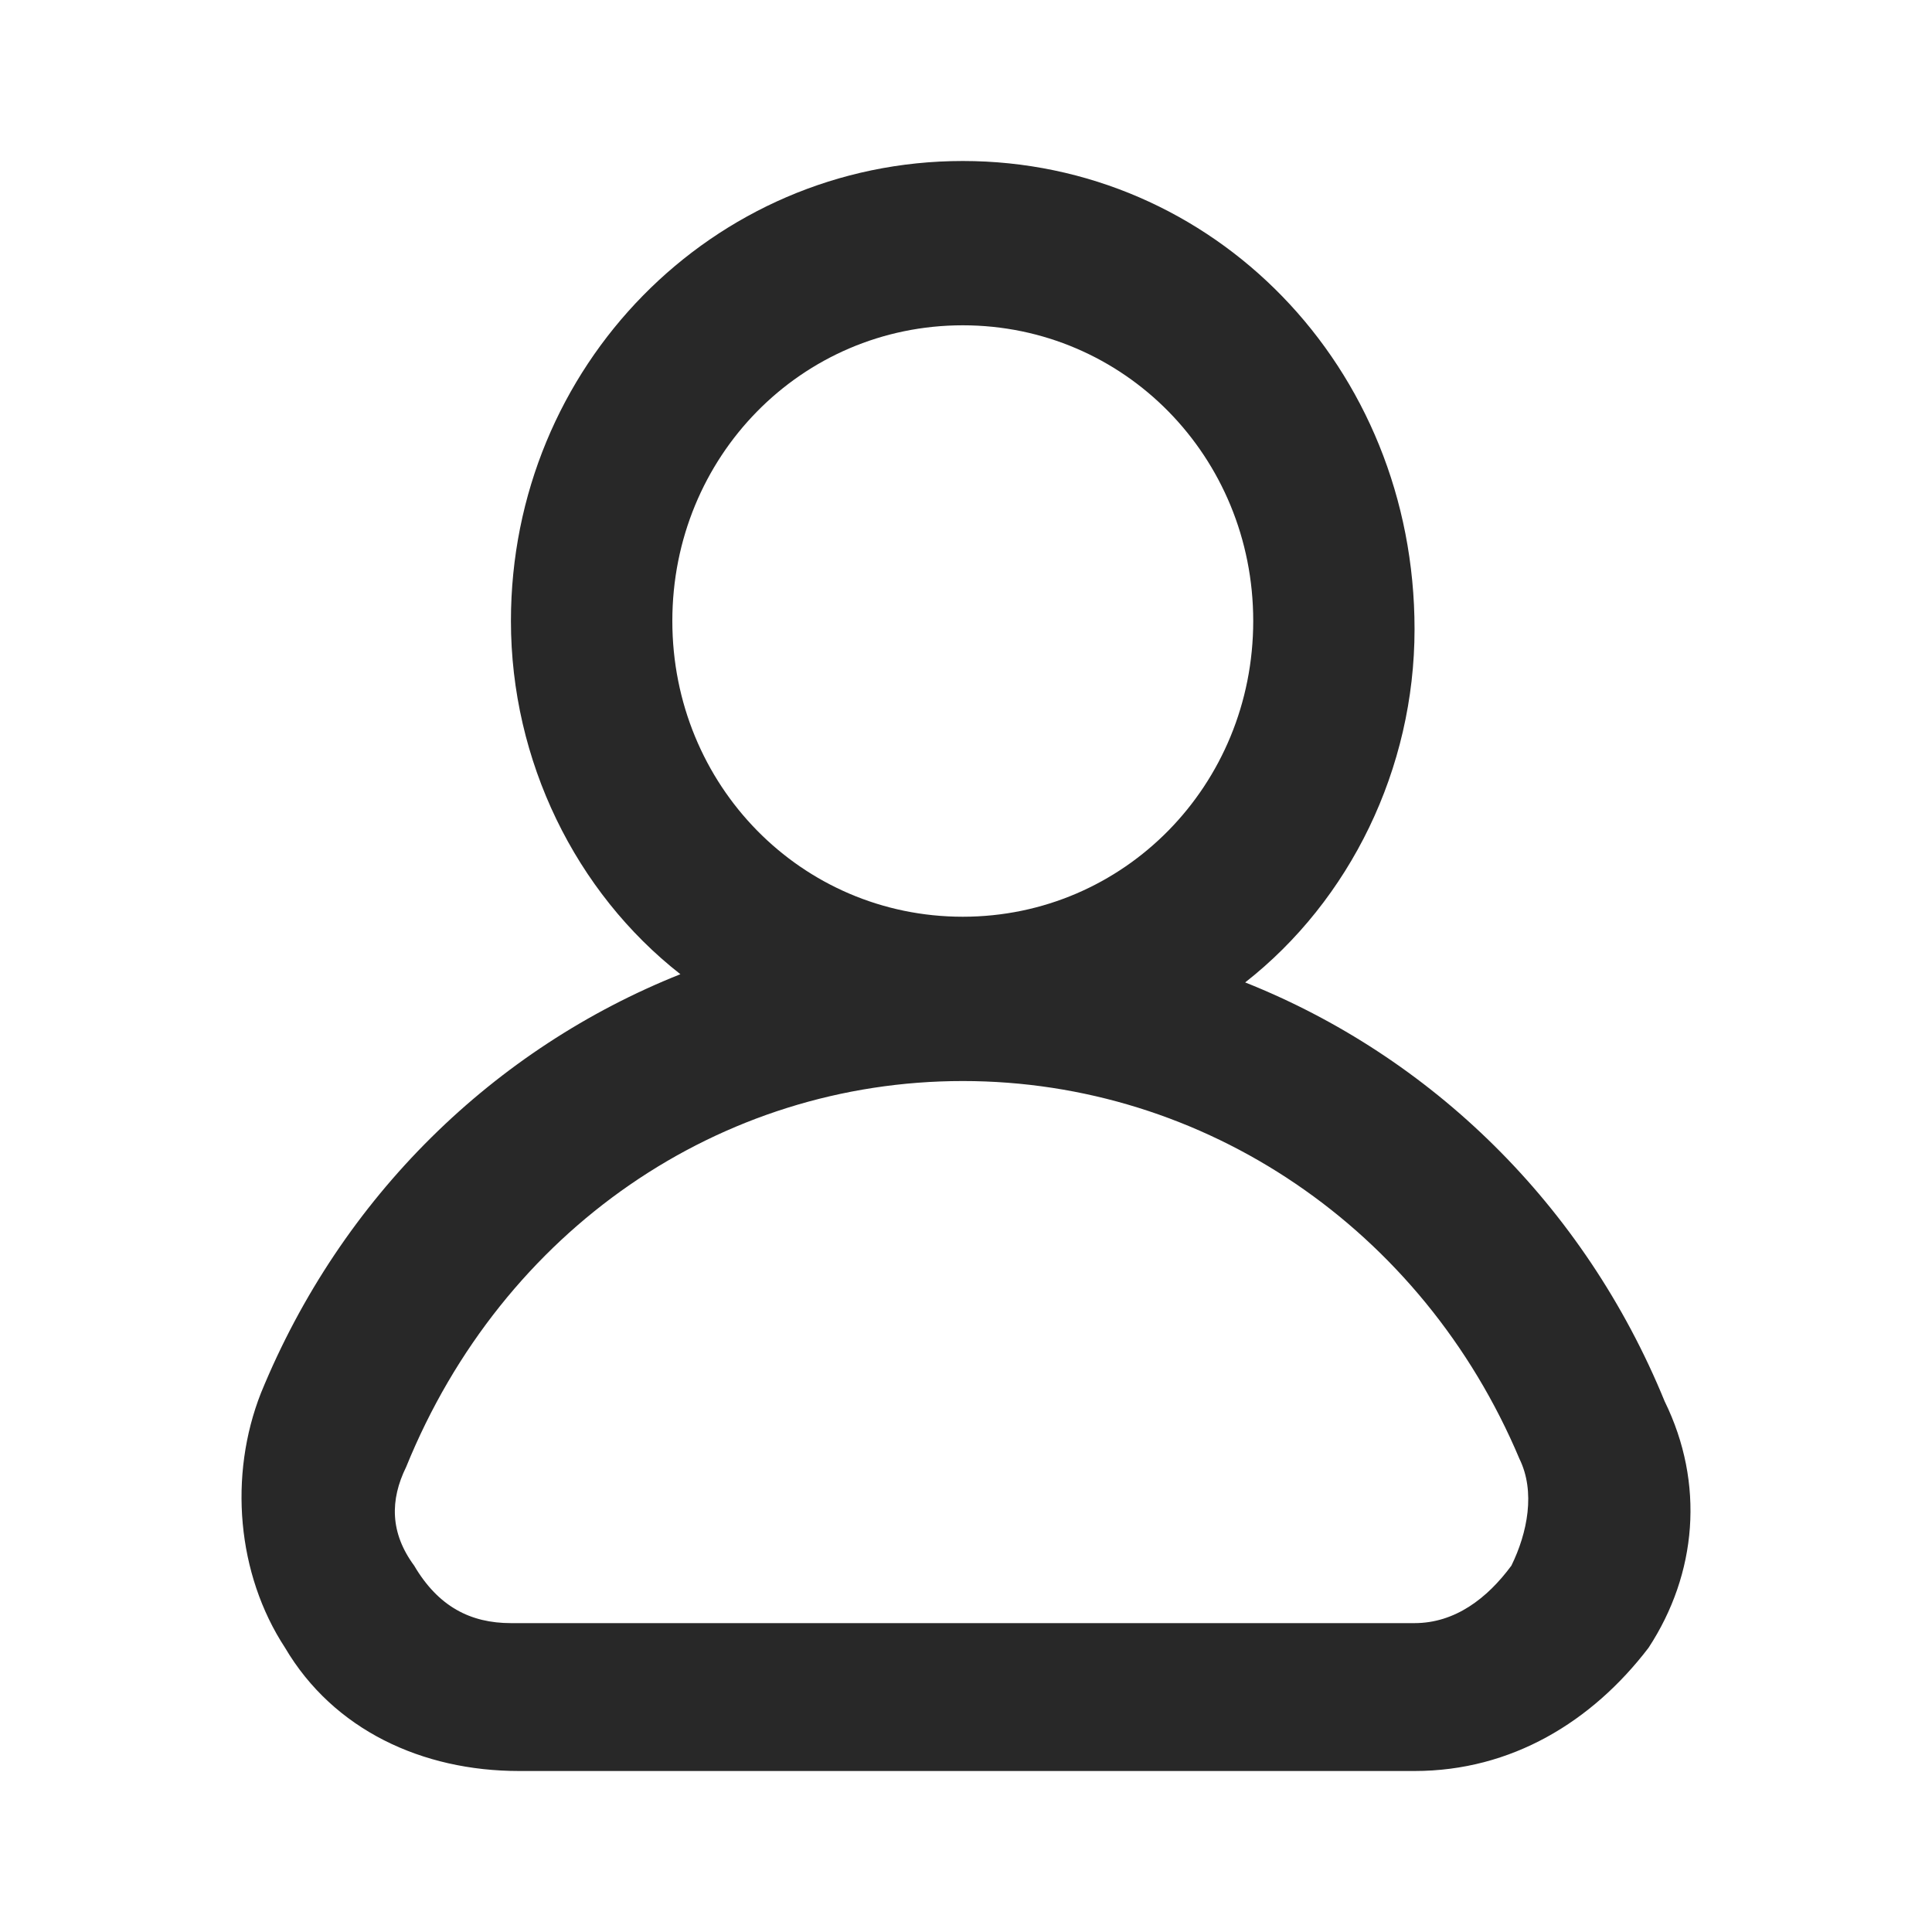
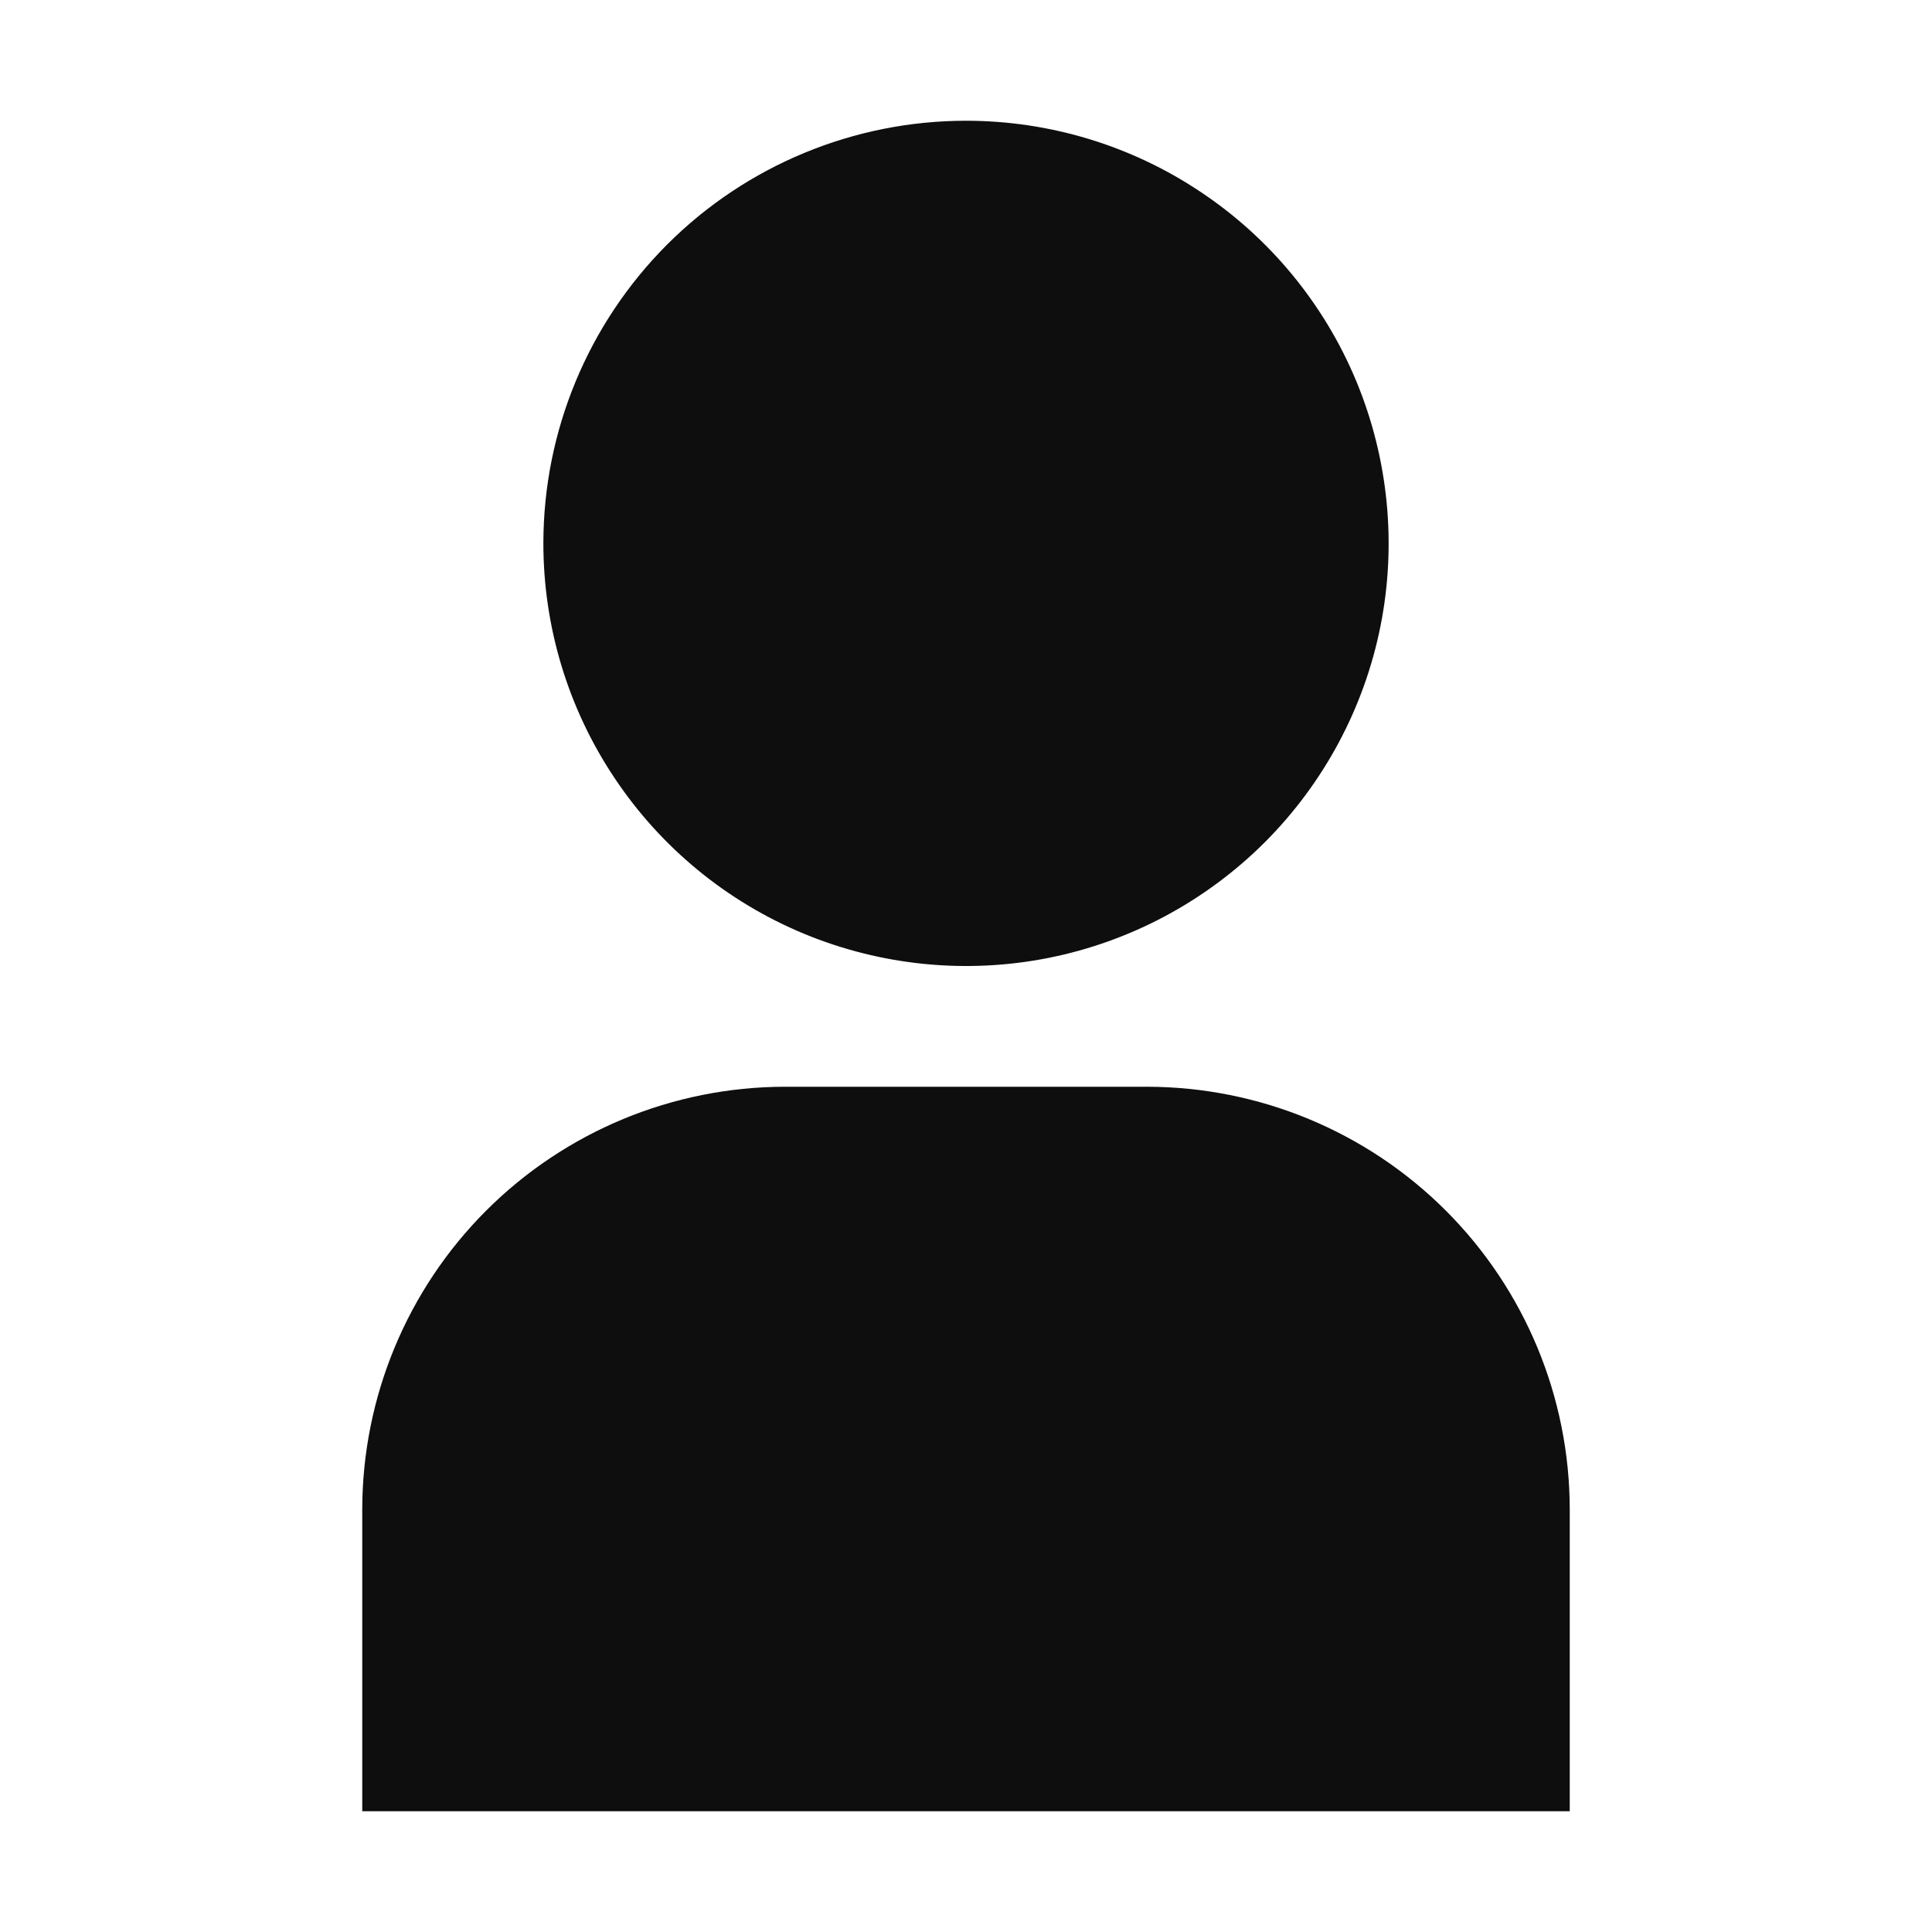
- <svg xmlns="http://www.w3.org/2000/svg" width="24" height="24" viewBox="0 0 24 24" fill="none">
-   <path d="M20.679 17.408C19.677 14.959 17.773 13.122 15.468 12.204C16.77 11.184 17.572 9.551 17.572 7.816C17.572 4.551 15.067 2 11.96 2C8.853 2 6.347 4.551 6.347 7.714C6.347 9.449 7.149 11.082 8.452 12.102C6.147 13.02 4.243 14.857 3.241 17.306C2.84 18.326 2.94 19.551 3.541 20.469C4.143 21.49 5.245 22 6.448 22H17.572C18.775 22 19.777 21.388 20.479 20.469C21.08 19.551 21.18 18.429 20.679 17.408ZM8.352 7.714C8.352 5.673 9.955 4.041 11.96 4.041C13.964 4.041 15.568 5.673 15.568 7.714C15.568 9.755 13.964 11.388 11.96 11.388C9.955 11.388 8.352 9.755 8.352 7.714ZM18.775 19.449C18.474 19.857 18.073 20.163 17.572 20.163H6.347C5.846 20.163 5.445 19.959 5.145 19.449C4.844 19.041 4.844 18.633 5.045 18.224C6.247 15.265 8.953 13.429 11.96 13.429C14.966 13.429 17.672 15.265 18.875 18.122C19.076 18.531 18.975 19.041 18.775 19.449Z" fill="#282828" />
+ <svg xmlns="http://www.w3.org/2000/svg" width="16" height="16" viewBox="0 0 16 16" fill="none">
+   <path d="M3 15H13V12.5C12.999 11.572 12.63 10.682 11.974 10.026C11.318 9.37 10.428 9.001 9.5 9H6.5C5.572 9.001 4.682 9.37 4.026 10.026C3.37 10.682 3.001 11.572 3 12.5V15Z" fill="#0E0E0F" />
+   <path d="M4.5 4.5C4.5 5.192 4.705 5.869 5.09 6.444C5.474 7.02 6.021 7.469 6.661 7.734C7.3 7.998 8.004 8.068 8.683 7.933C9.362 7.798 9.985 7.464 10.475 6.975C10.964 6.485 11.298 5.862 11.433 5.183C11.568 4.504 11.498 3.8 11.234 3.161C10.969 2.521 10.52 1.974 9.944 1.59C9.369 1.205 8.692 1 8 1C7.072 1 6.181 1.369 5.525 2.025C4.869 2.682 4.5 3.572 4.5 4.5Z" fill="#0E0E0F" />
</svg>
